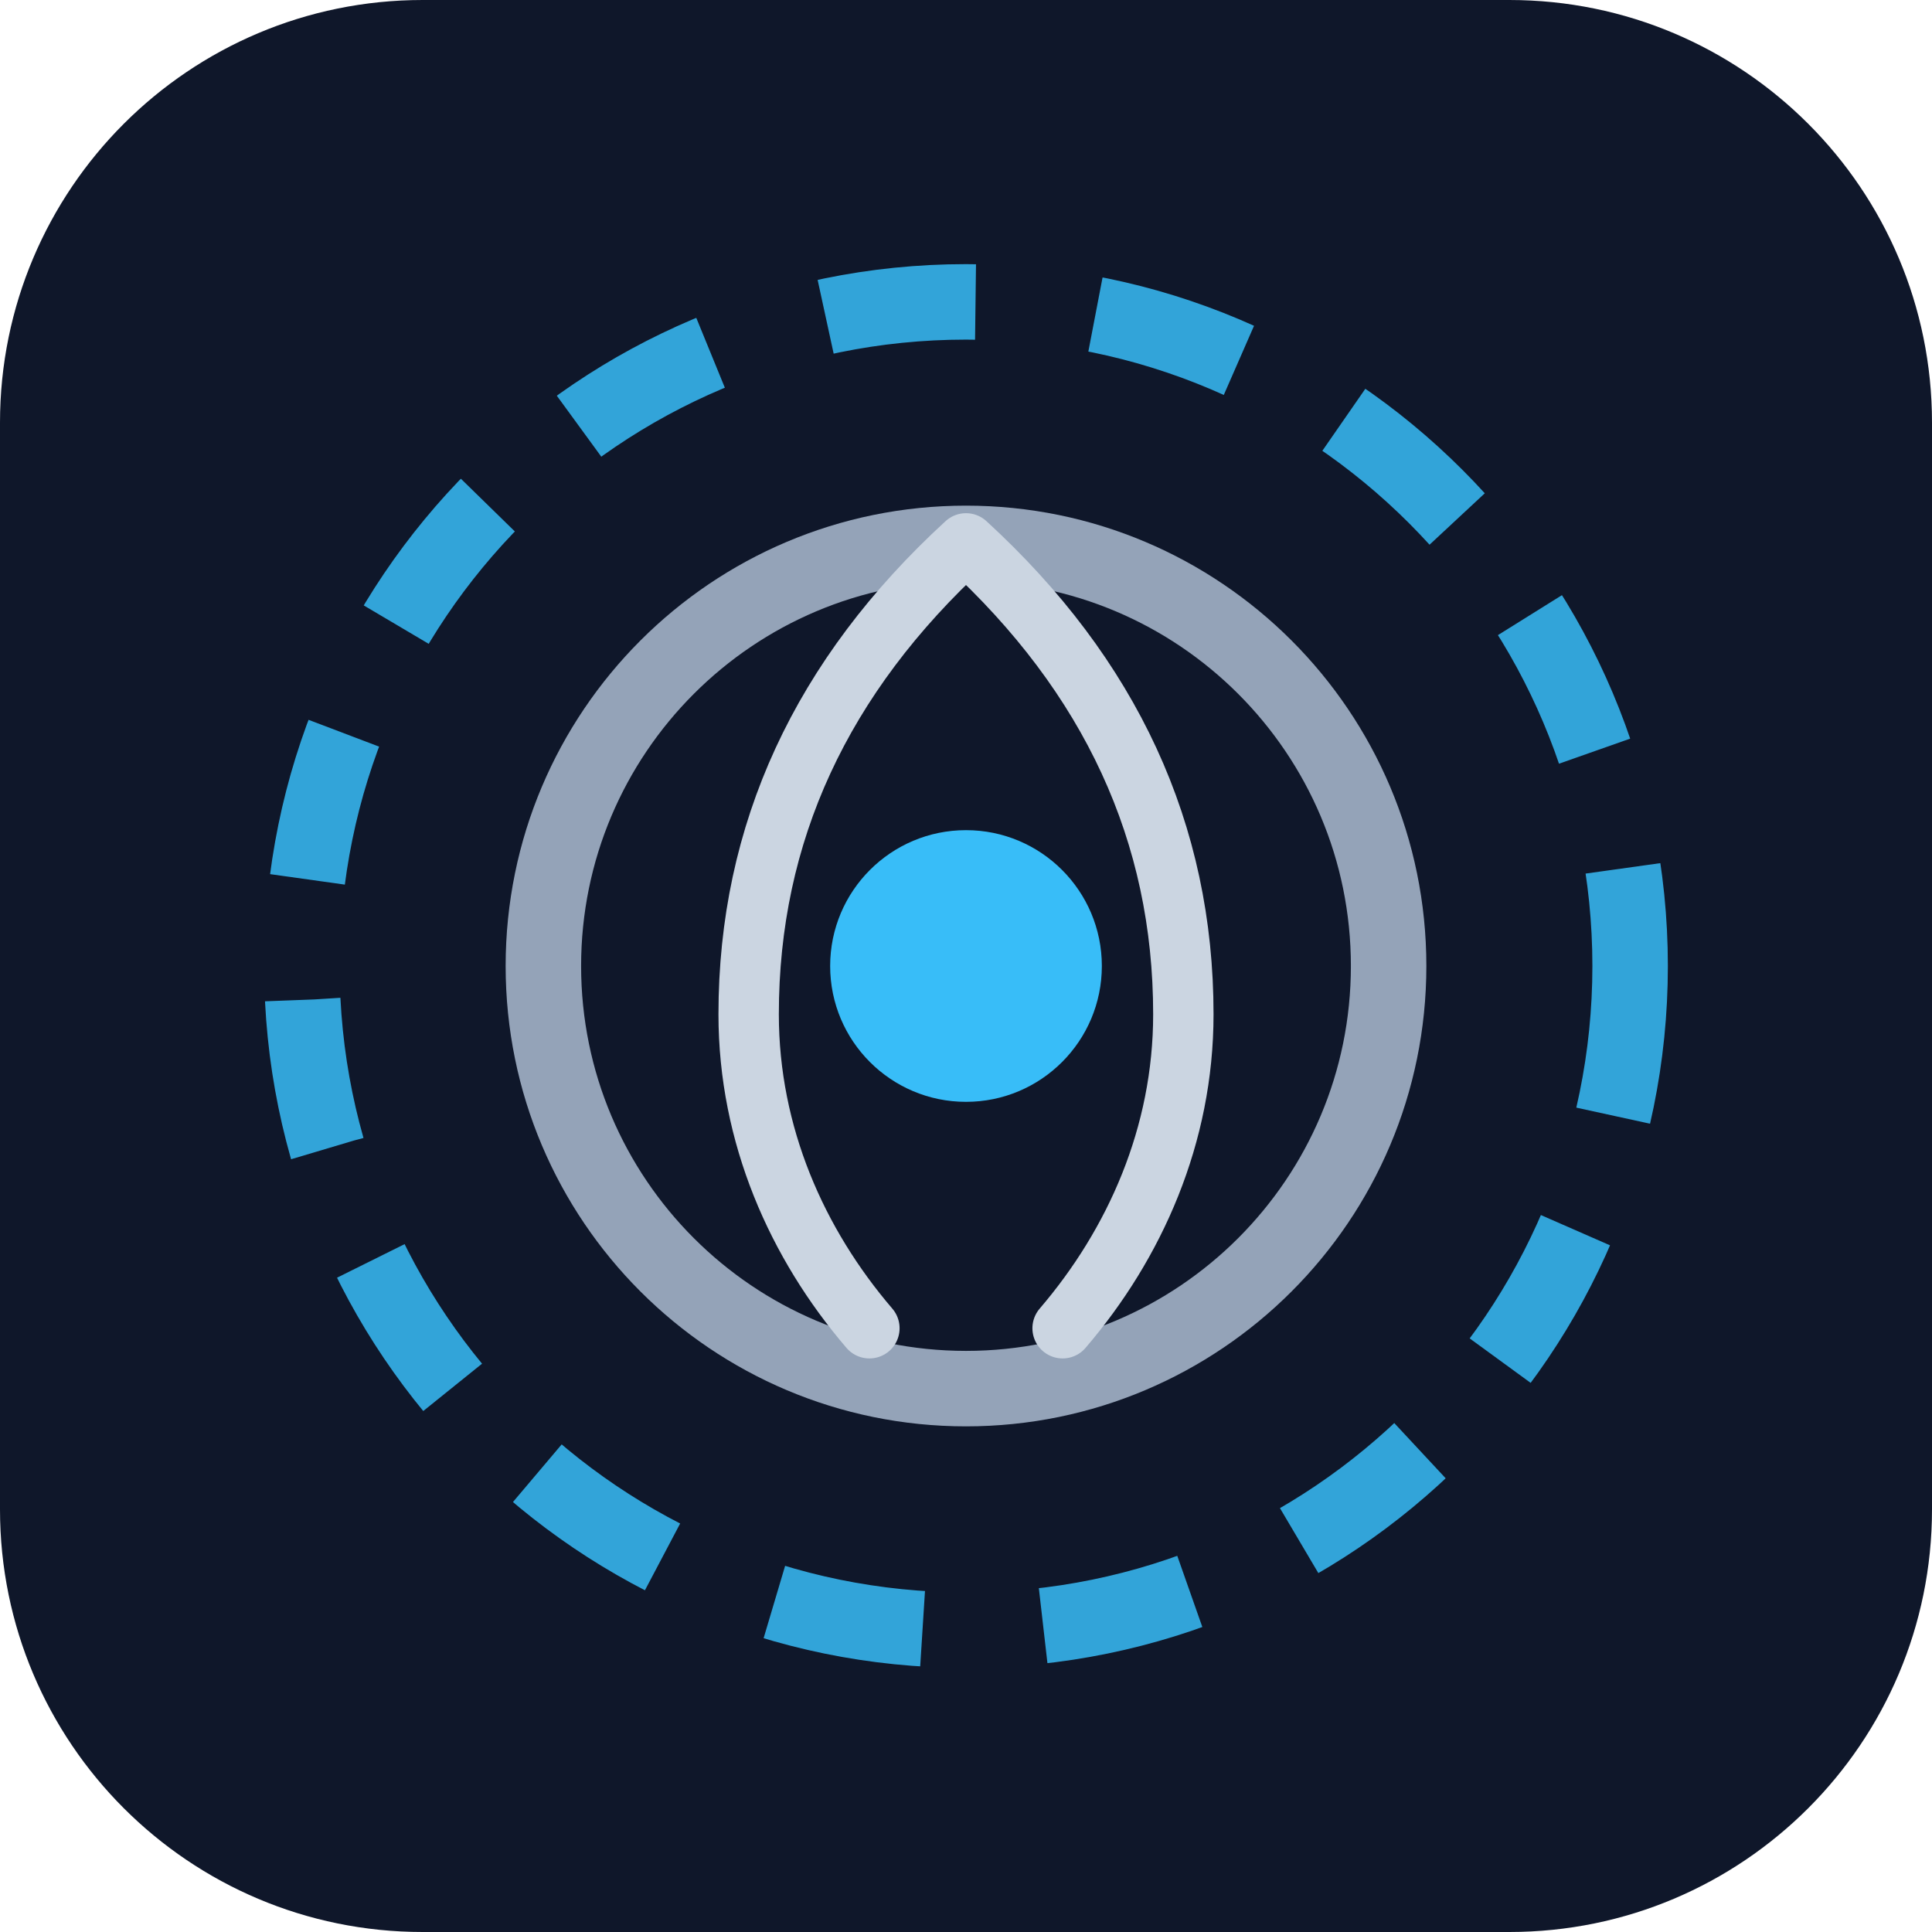
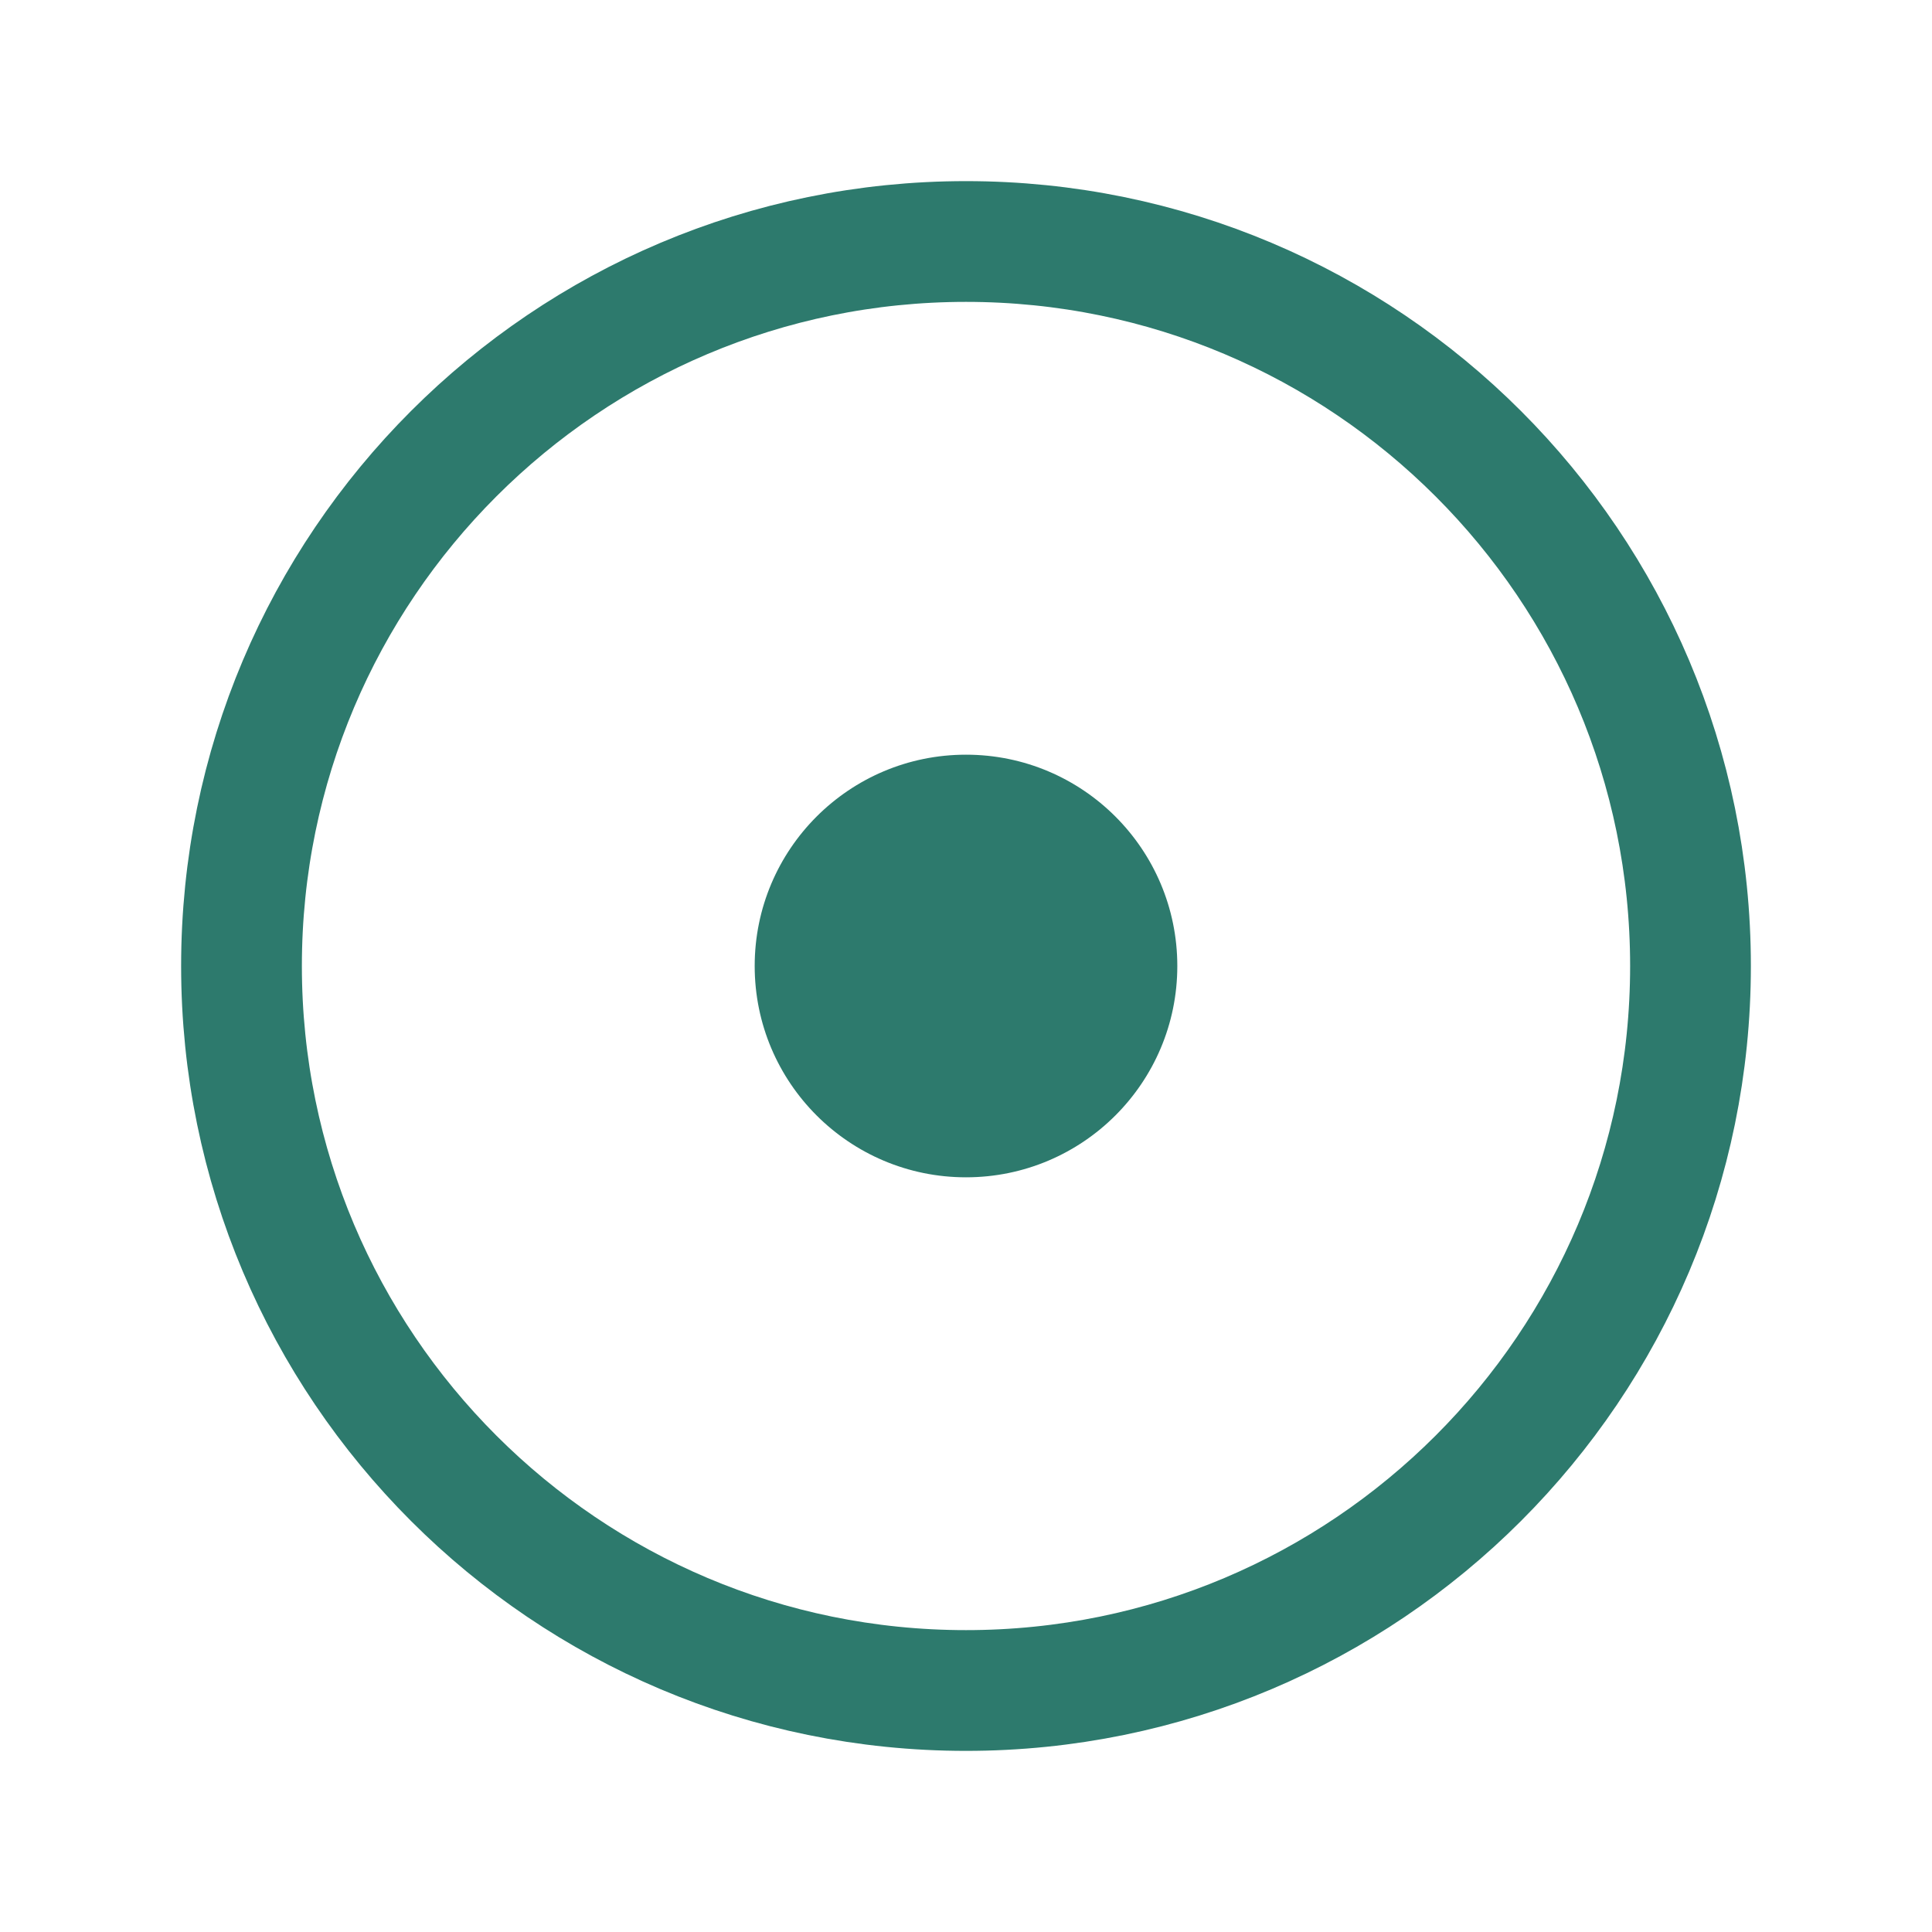
- <svg xmlns="http://www.w3.org/2000/svg" viewBox="0 0 32 32" role="img" aria-label="CerebroAI">
-   <rect width="32" height="32" rx="7" fill="#0f172a" />
-   <circle cx="16" cy="16" r="11" fill="none" stroke="#38bdf8" stroke-width="1.25" stroke-dasharray="2.5 2" opacity="0.85" />
-   <circle cx="16" cy="16" r="7" fill="none" stroke="#94a3b8" stroke-width="1.25" />
-   <path d="M16 9c-2.4 2.2-3.6 4.8-3.6 7.8 0 2 0.8 3.8 2 5.2M16 9c2.4 2.2 3.6 4.8 3.6 7.8 0 2-0.8 3.8-2 5.2" stroke="#cbd5e1" stroke-width="1" stroke-linecap="round" fill="none" />
-   <circle cx="16" cy="16" r="2.25" fill="#38bdf8" />
+ <svg xmlns="http://www.w3.org/2000/svg" viewBox="0 0 32 32" fill="none" role="img" aria-label="Cerebro">
+   <circle cx="16" cy="16" r="12" stroke="#2d7a6d" stroke-width="2" />
+   <circle cx="16" cy="16" r="3.5" fill="#2d7a6d" />
</svg>
